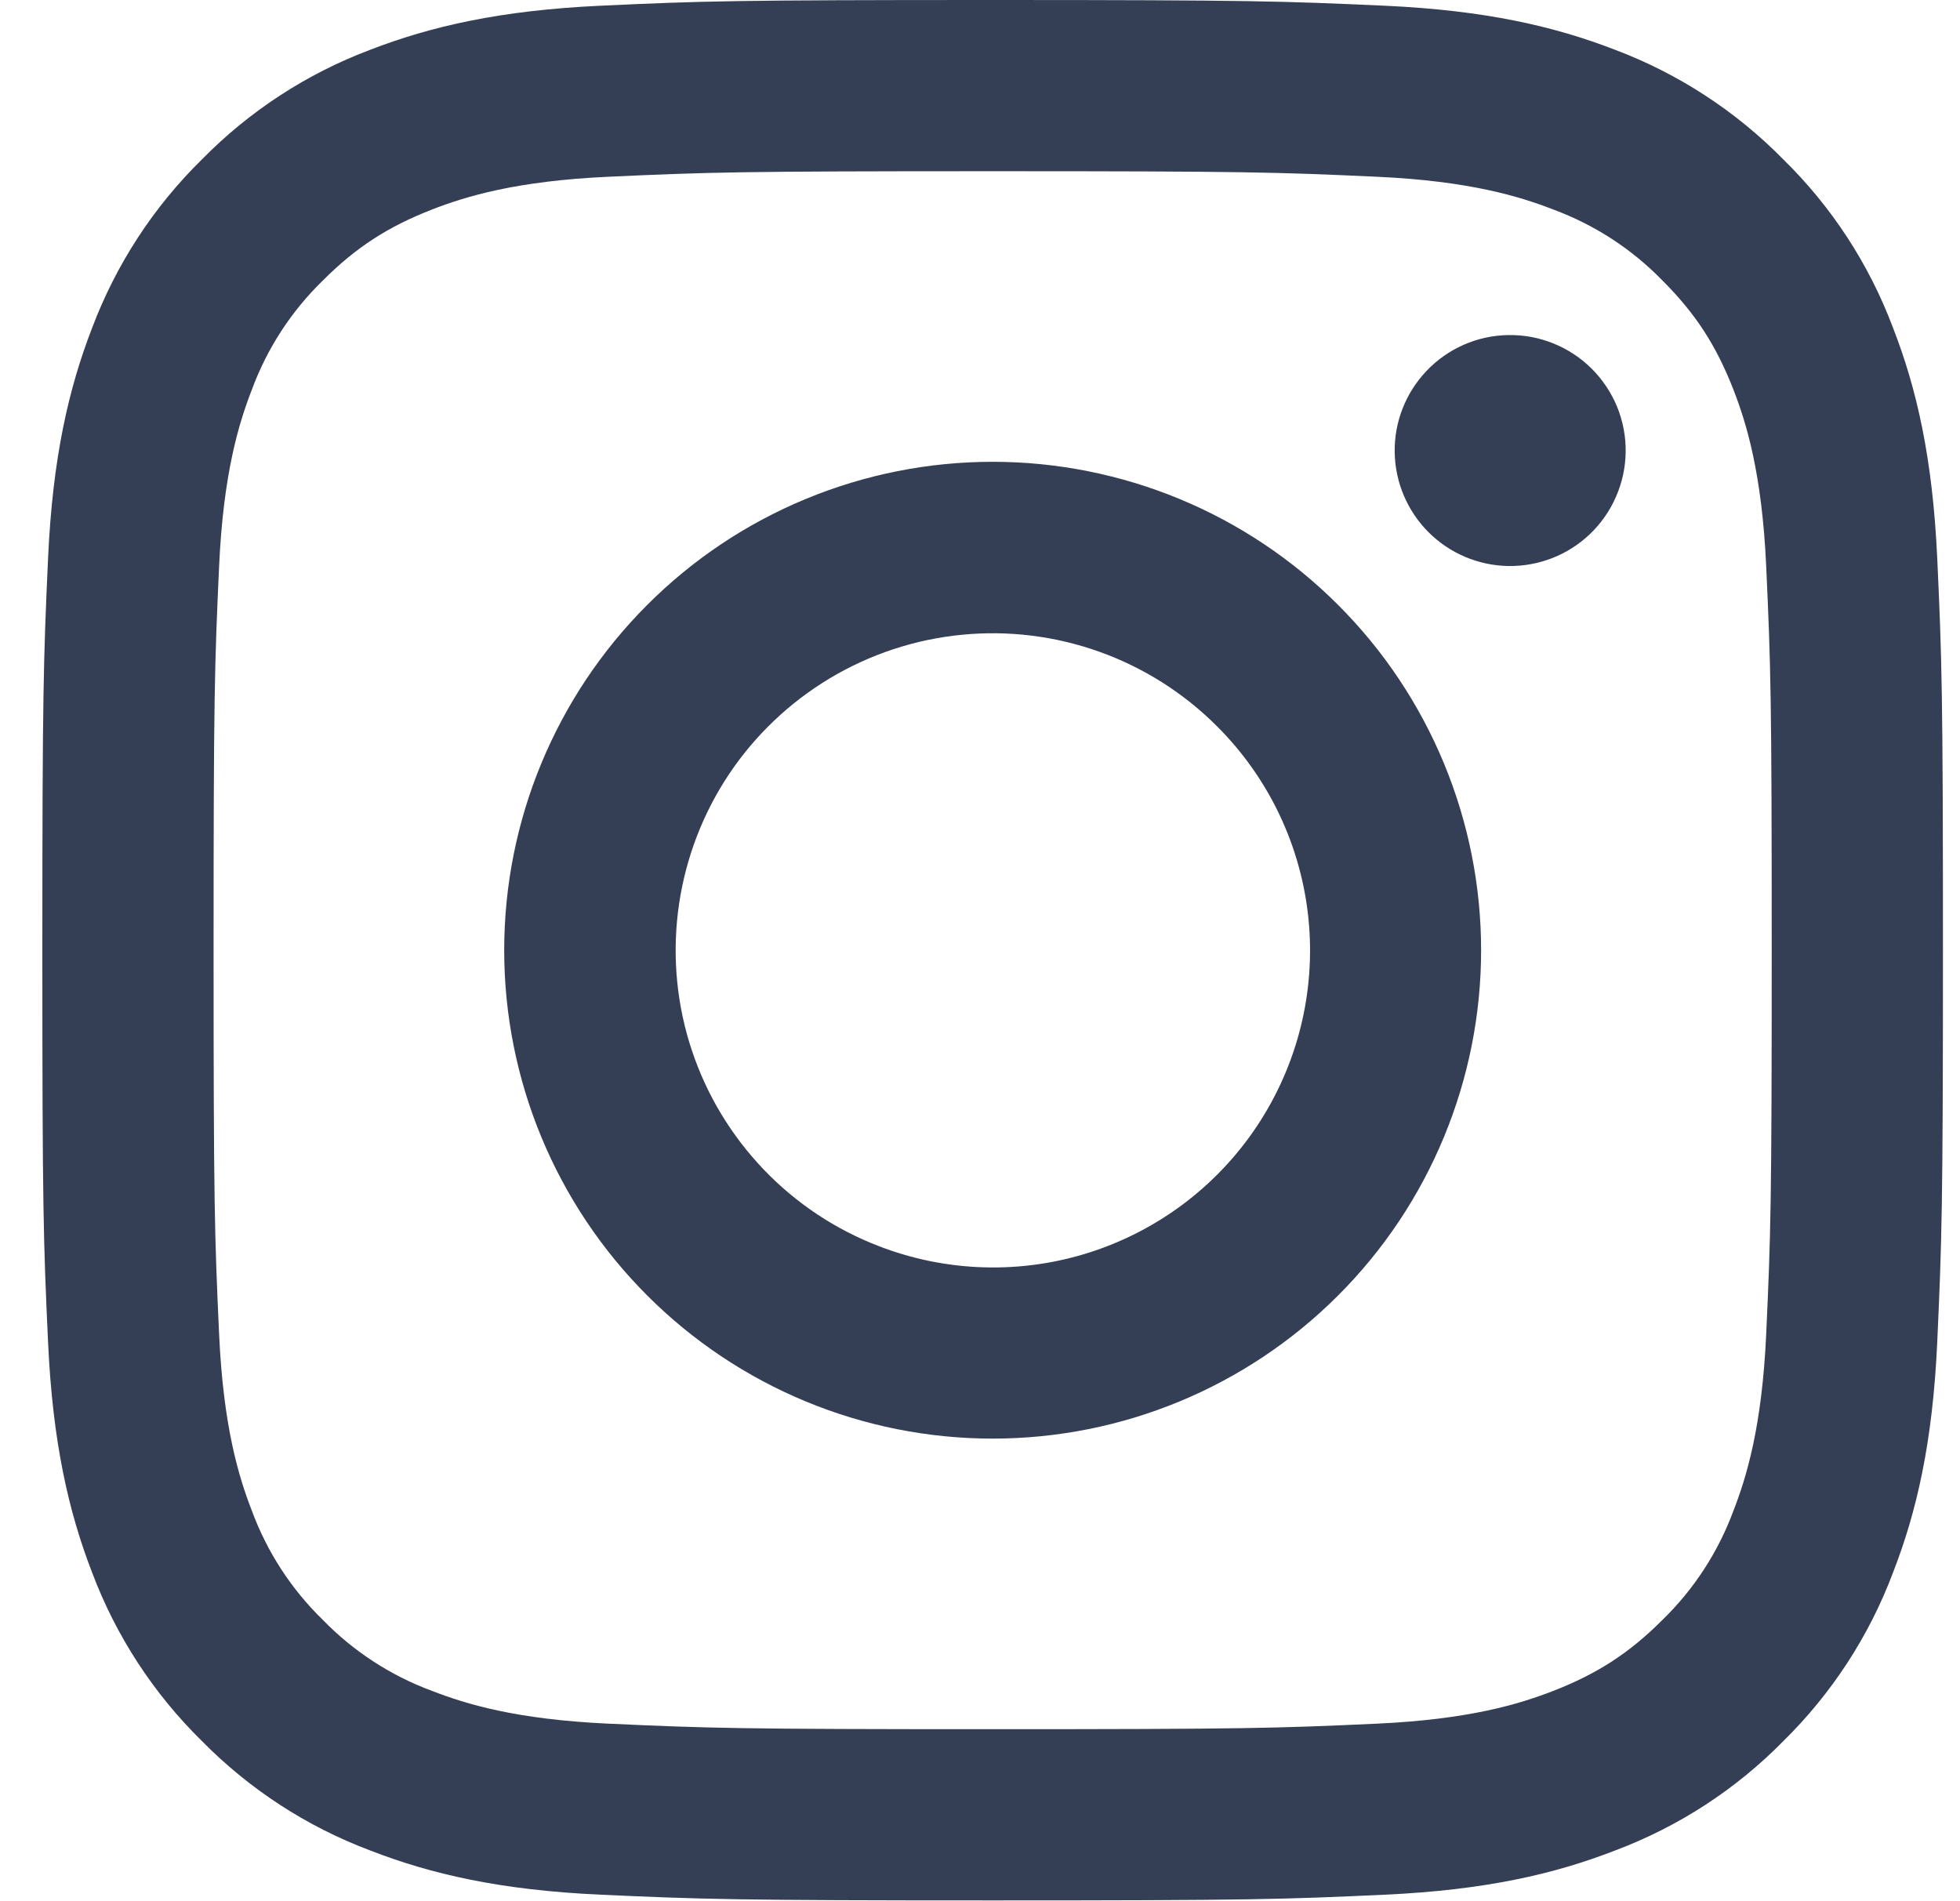
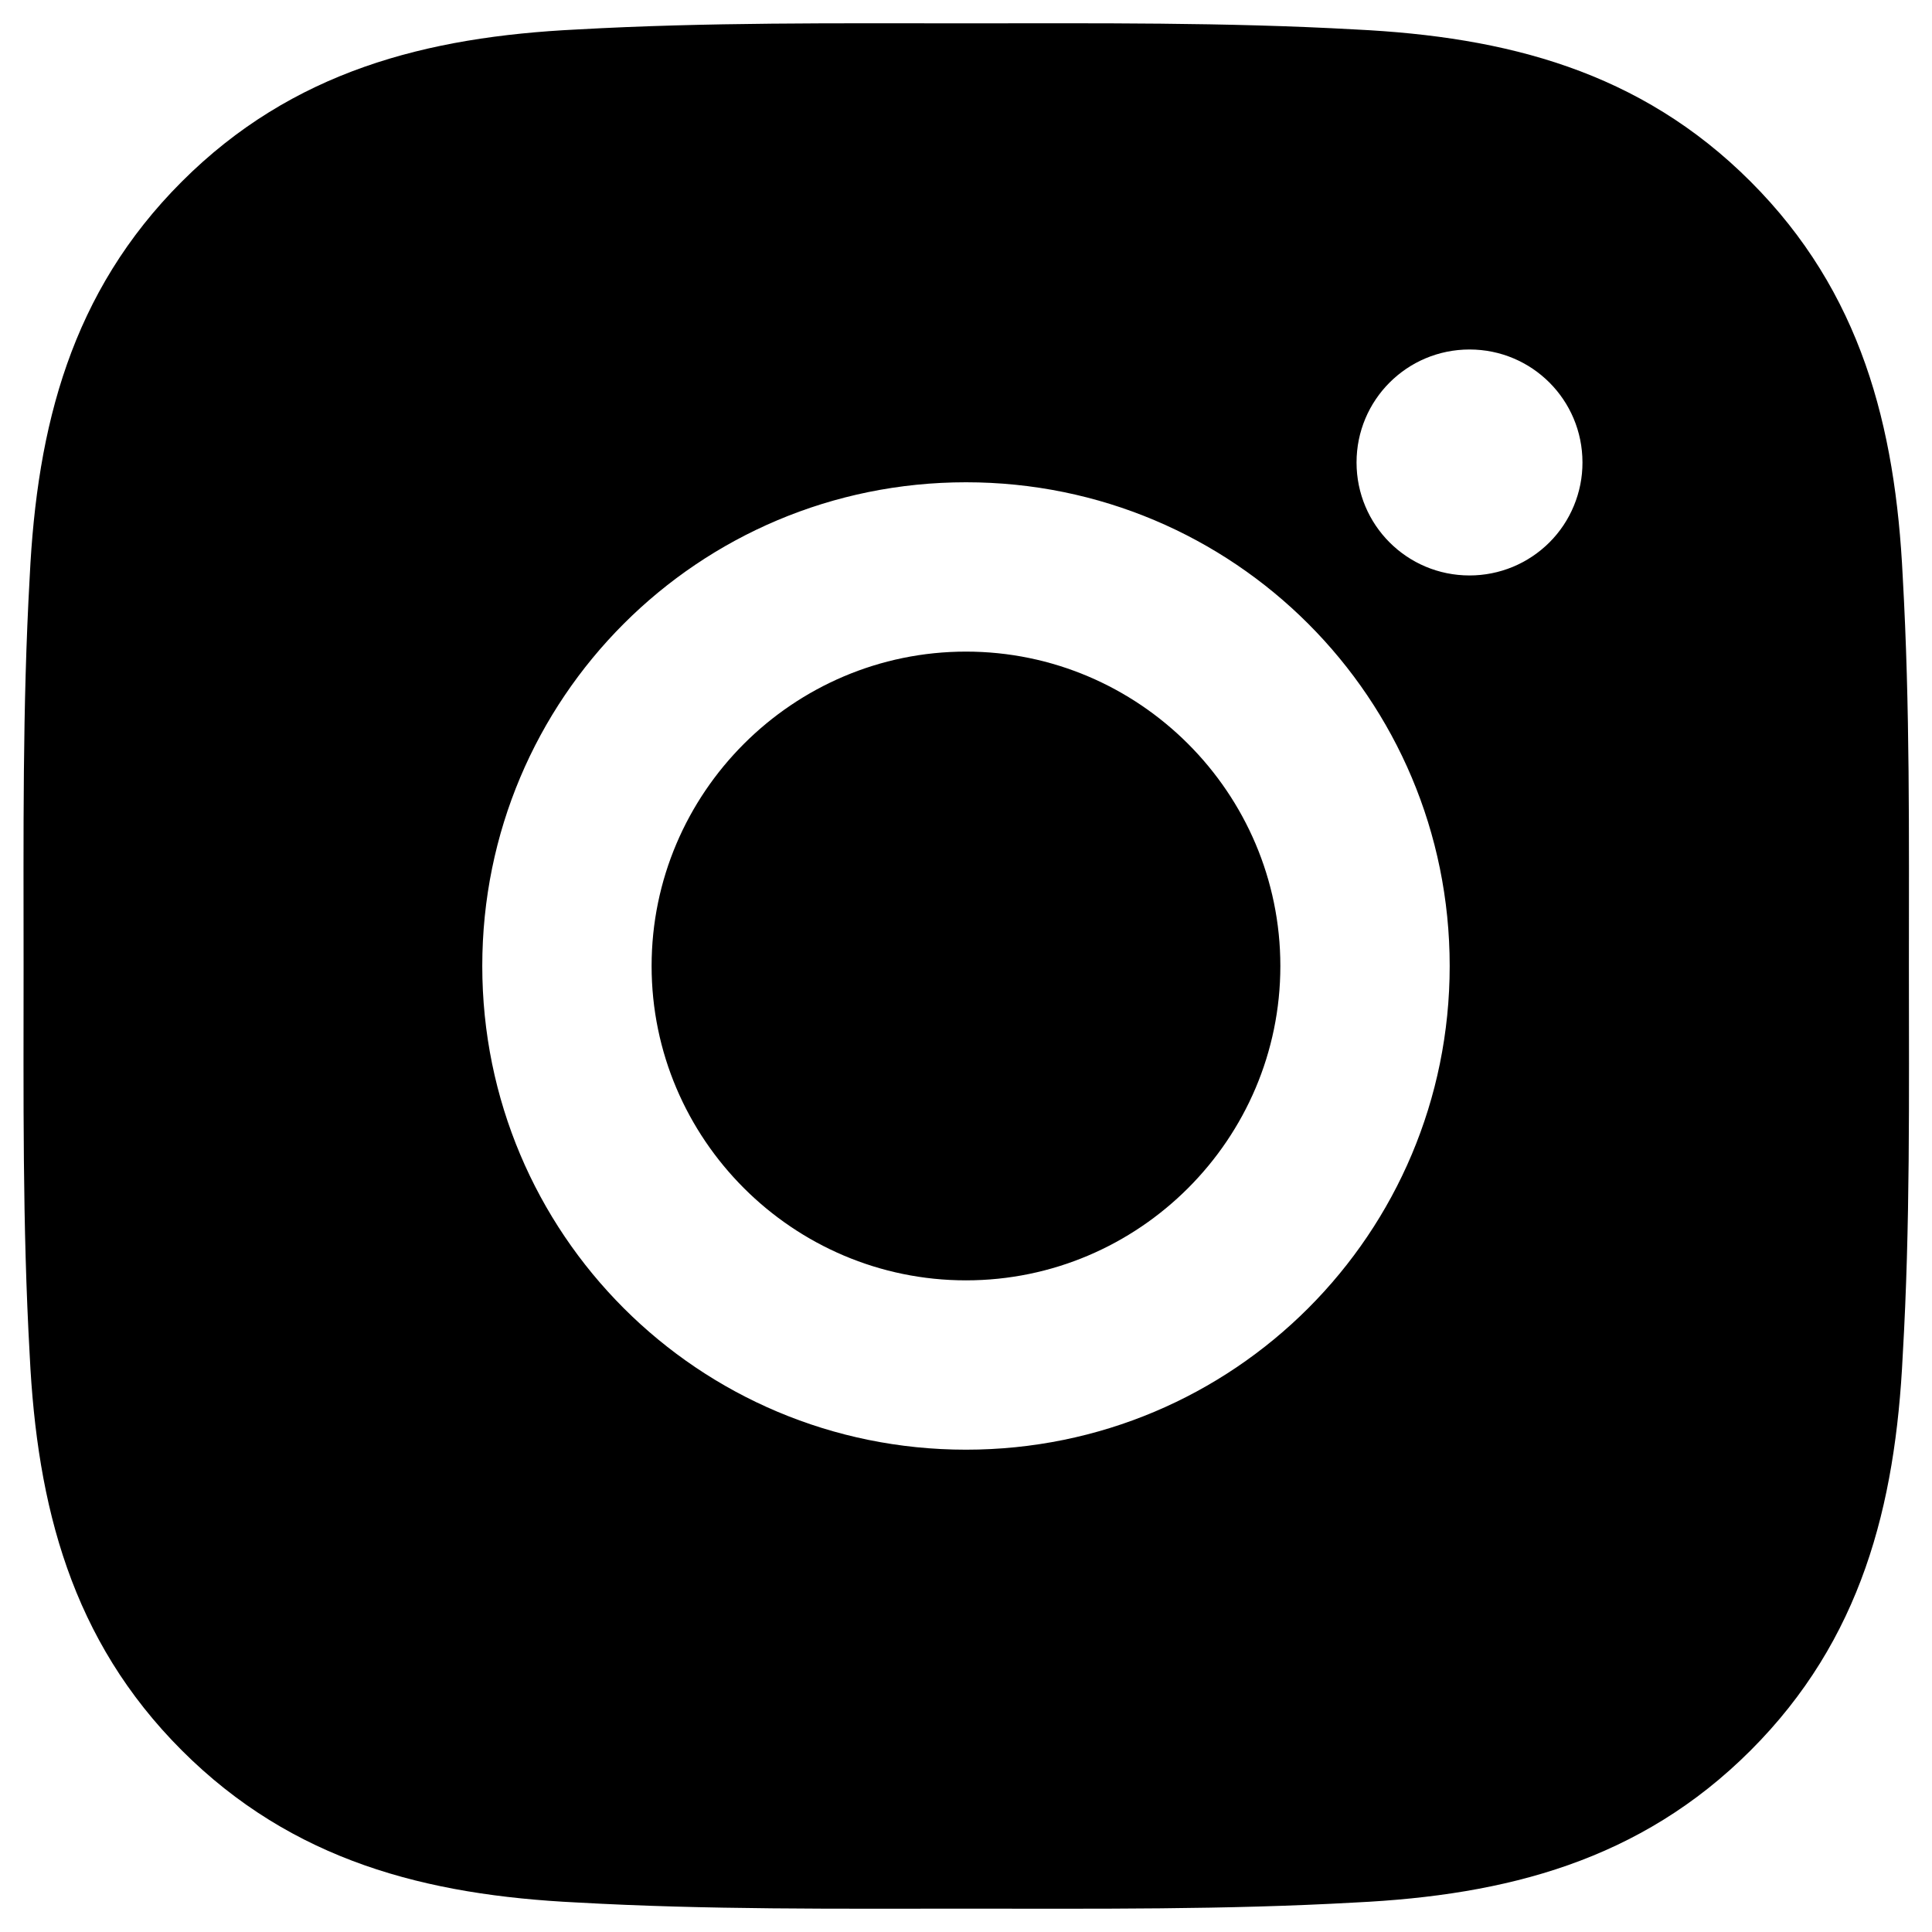
- <svg xmlns="http://www.w3.org/2000/svg" width="33" height="32" viewBox="0 0 33 32" fill="none">
-   <path fill-rule="evenodd" clip-rule="evenodd" d="M10.117 0.096C11.823 0.017 12.367 0 16.713 0C21.059 0 21.603 0.019 23.308 0.096C25.012 0.173 26.176 0.445 27.194 0.839C28.261 1.242 29.228 1.872 30.028 2.687C30.842 3.485 31.471 4.451 31.872 5.519C32.268 6.537 32.538 7.7 32.617 9.402C32.695 11.111 32.713 11.655 32.713 16C32.713 20.346 32.694 20.89 32.617 22.596C32.54 24.298 32.268 25.462 31.872 26.48C31.471 27.548 30.841 28.515 30.028 29.315C29.228 30.13 28.261 30.758 27.194 31.159C26.176 31.555 25.012 31.826 23.311 31.904C21.603 31.983 21.059 32 16.713 32C12.367 32 11.823 31.981 10.117 31.904C8.415 31.827 7.251 31.555 6.233 31.159C5.165 30.758 4.198 30.128 3.398 29.315C2.584 28.516 1.954 27.549 1.552 26.482C1.158 25.463 0.887 24.3 0.809 22.598C0.73 20.889 0.713 20.345 0.713 16C0.713 11.654 0.732 11.11 0.809 9.405C0.886 7.7 1.158 6.537 1.552 5.519C1.955 4.451 2.585 3.484 3.399 2.685C4.198 1.871 5.164 1.241 6.231 0.839C7.25 0.445 8.413 0.175 10.115 0.096H10.117ZM23.178 2.976C21.491 2.899 20.985 2.883 16.713 2.883C12.441 2.883 11.935 2.899 10.247 2.976C8.687 3.047 7.84 3.308 7.276 3.527C6.53 3.818 5.996 4.163 5.436 4.723C4.905 5.239 4.496 5.868 4.24 6.563C4.021 7.127 3.76 7.974 3.689 9.535C3.612 11.222 3.596 11.728 3.596 16C3.596 20.272 3.612 20.778 3.689 22.465C3.76 24.026 4.021 24.873 4.24 25.437C4.496 26.131 4.905 26.761 5.436 27.277C5.952 27.808 6.582 28.217 7.276 28.473C7.84 28.692 8.687 28.953 10.247 29.024C11.935 29.101 12.439 29.117 16.713 29.117C20.986 29.117 21.491 29.101 23.178 29.024C24.739 28.953 25.586 28.692 26.15 28.473C26.896 28.182 27.43 27.837 27.99 27.277C28.521 26.761 28.93 26.131 29.186 25.437C29.405 24.873 29.666 24.026 29.737 22.465C29.814 20.778 29.83 20.272 29.83 16C29.83 11.728 29.814 11.222 29.737 9.535C29.666 7.974 29.405 7.127 29.186 6.563C28.895 5.817 28.55 5.283 27.99 4.723C27.474 4.192 26.845 3.784 26.15 3.527C25.586 3.308 24.739 3.047 23.178 2.976ZM14.669 20.932C15.811 21.407 17.081 21.472 18.265 21.114C19.448 20.756 20.471 19.998 21.157 18.971C21.844 17.943 22.153 16.708 22.031 15.478C21.909 14.248 21.363 13.098 20.487 12.226C19.929 11.668 19.254 11.241 18.511 10.975C17.768 10.709 16.975 10.611 16.19 10.689C15.405 10.766 14.646 11.017 13.969 11.423C13.293 11.829 12.714 12.379 12.275 13.035C11.837 13.692 11.55 14.437 11.434 15.217C11.318 15.998 11.376 16.795 11.605 17.55C11.834 18.305 12.228 19 12.758 19.585C13.287 20.17 13.94 20.63 14.669 20.932ZM10.898 10.185C11.661 9.421 12.568 8.815 13.566 8.402C14.563 7.989 15.633 7.776 16.713 7.776C17.793 7.776 18.862 7.989 19.86 8.402C20.858 8.815 21.765 9.421 22.528 10.185C23.292 10.948 23.898 11.855 24.311 12.853C24.724 13.851 24.937 14.92 24.937 16C24.937 17.08 24.724 18.149 24.311 19.147C23.898 20.145 23.292 21.052 22.528 21.815C20.986 23.358 18.894 24.224 16.713 24.224C14.532 24.224 12.44 23.358 10.898 21.815C9.355 20.273 8.489 18.181 8.489 16C8.489 13.819 9.355 11.727 10.898 10.185ZM26.761 9.001C26.95 8.822 27.102 8.608 27.206 8.369C27.311 8.131 27.367 7.875 27.371 7.614C27.375 7.354 27.326 7.096 27.229 6.855C27.131 6.614 26.985 6.395 26.802 6.211C26.618 6.027 26.399 5.882 26.157 5.784C25.916 5.686 25.658 5.638 25.398 5.642C25.138 5.645 24.881 5.701 24.643 5.806C24.405 5.911 24.19 6.062 24.012 6.252C23.665 6.62 23.474 7.109 23.482 7.614C23.489 8.12 23.694 8.603 24.051 8.961C24.409 9.319 24.892 9.523 25.398 9.531C25.904 9.538 26.393 9.348 26.761 9.001Z" fill="#343F56" />
+ <svg xmlns="http://www.w3.org/2000/svg" width="48" height="48" viewBox="0 0 48 48" fill="none">
+   <path d="M24 16.189C19.699 16.189 16.189 19.699 16.189 24C16.189 28.301 19.699 31.81 24 31.81C28.301 31.81 31.81 28.301 31.81 24C31.81 19.699 28.301 16.189 24 16.189ZM47.426 24C47.426 20.765 47.455 17.56 47.273 14.332C47.092 10.582 46.236 7.254 43.494 4.512C40.746 1.763 37.424 0.914 33.674 0.732C30.439 0.551 27.234 0.58 24.006 0.58C20.771 0.58 17.566 0.551 14.338 0.732C10.588 0.914 7.26 1.769 4.517 4.512C1.769 7.26 0.92 10.582 0.738 14.332C0.556 17.566 0.586 20.771 0.586 24C0.586 27.228 0.556 30.439 0.738 33.668C0.92 37.418 1.775 40.746 4.517 43.488C7.265 46.236 10.588 47.086 14.338 47.267C17.572 47.449 20.777 47.42 24.006 47.42C27.24 47.42 30.445 47.449 33.674 47.267C37.424 47.086 40.752 46.23 43.494 43.488C46.242 40.74 47.092 37.418 47.273 33.668C47.461 30.439 47.426 27.234 47.426 24V24ZM24 36.017C17.349 36.017 11.982 30.65 11.982 24C11.982 17.349 17.349 11.982 24 11.982C30.65 11.982 36.017 17.349 36.017 24C36.017 30.65 30.65 36.017 24 36.017ZM36.51 14.297C34.957 14.297 33.703 13.043 33.703 11.49C33.703 9.937 34.957 8.683 36.51 8.683C38.062 8.683 39.316 9.937 39.316 11.49C39.317 11.859 39.244 12.224 39.103 12.565C38.963 12.905 38.756 13.215 38.495 13.476C38.234 13.736 37.925 13.943 37.584 14.084C37.243 14.225 36.878 14.297 36.51 14.297V14.297Z" fill="black" />
</svg>
